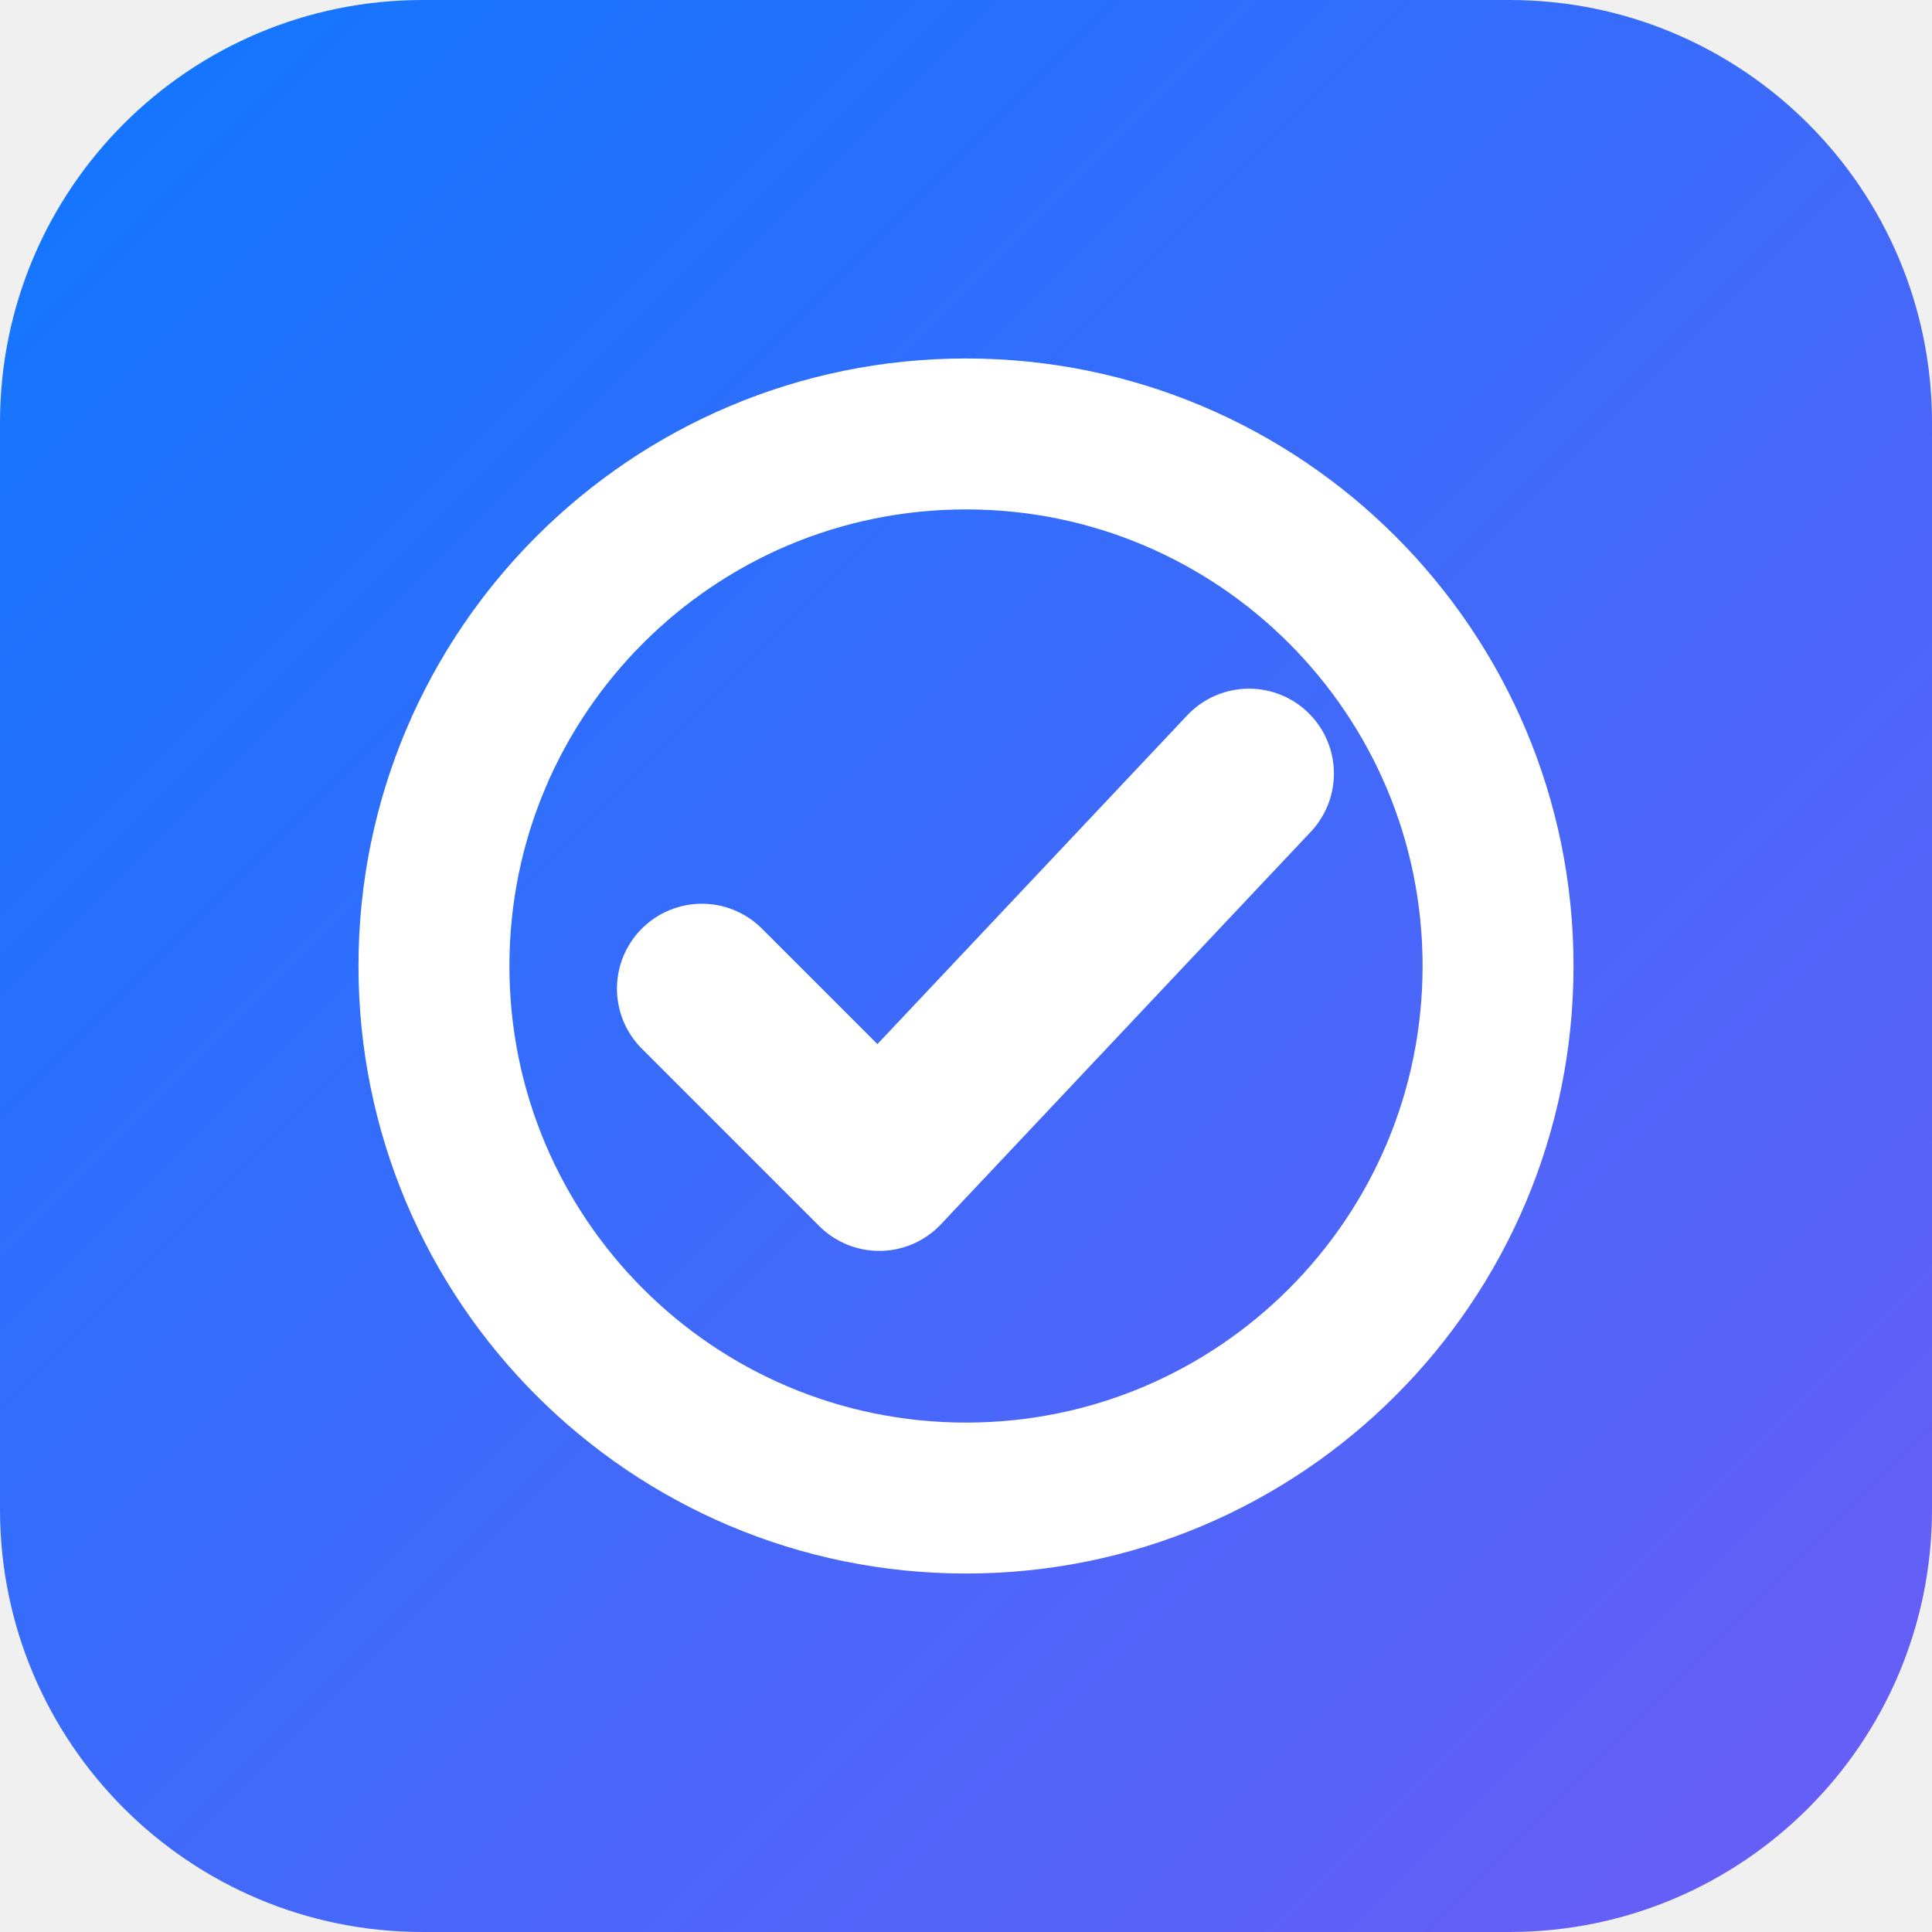
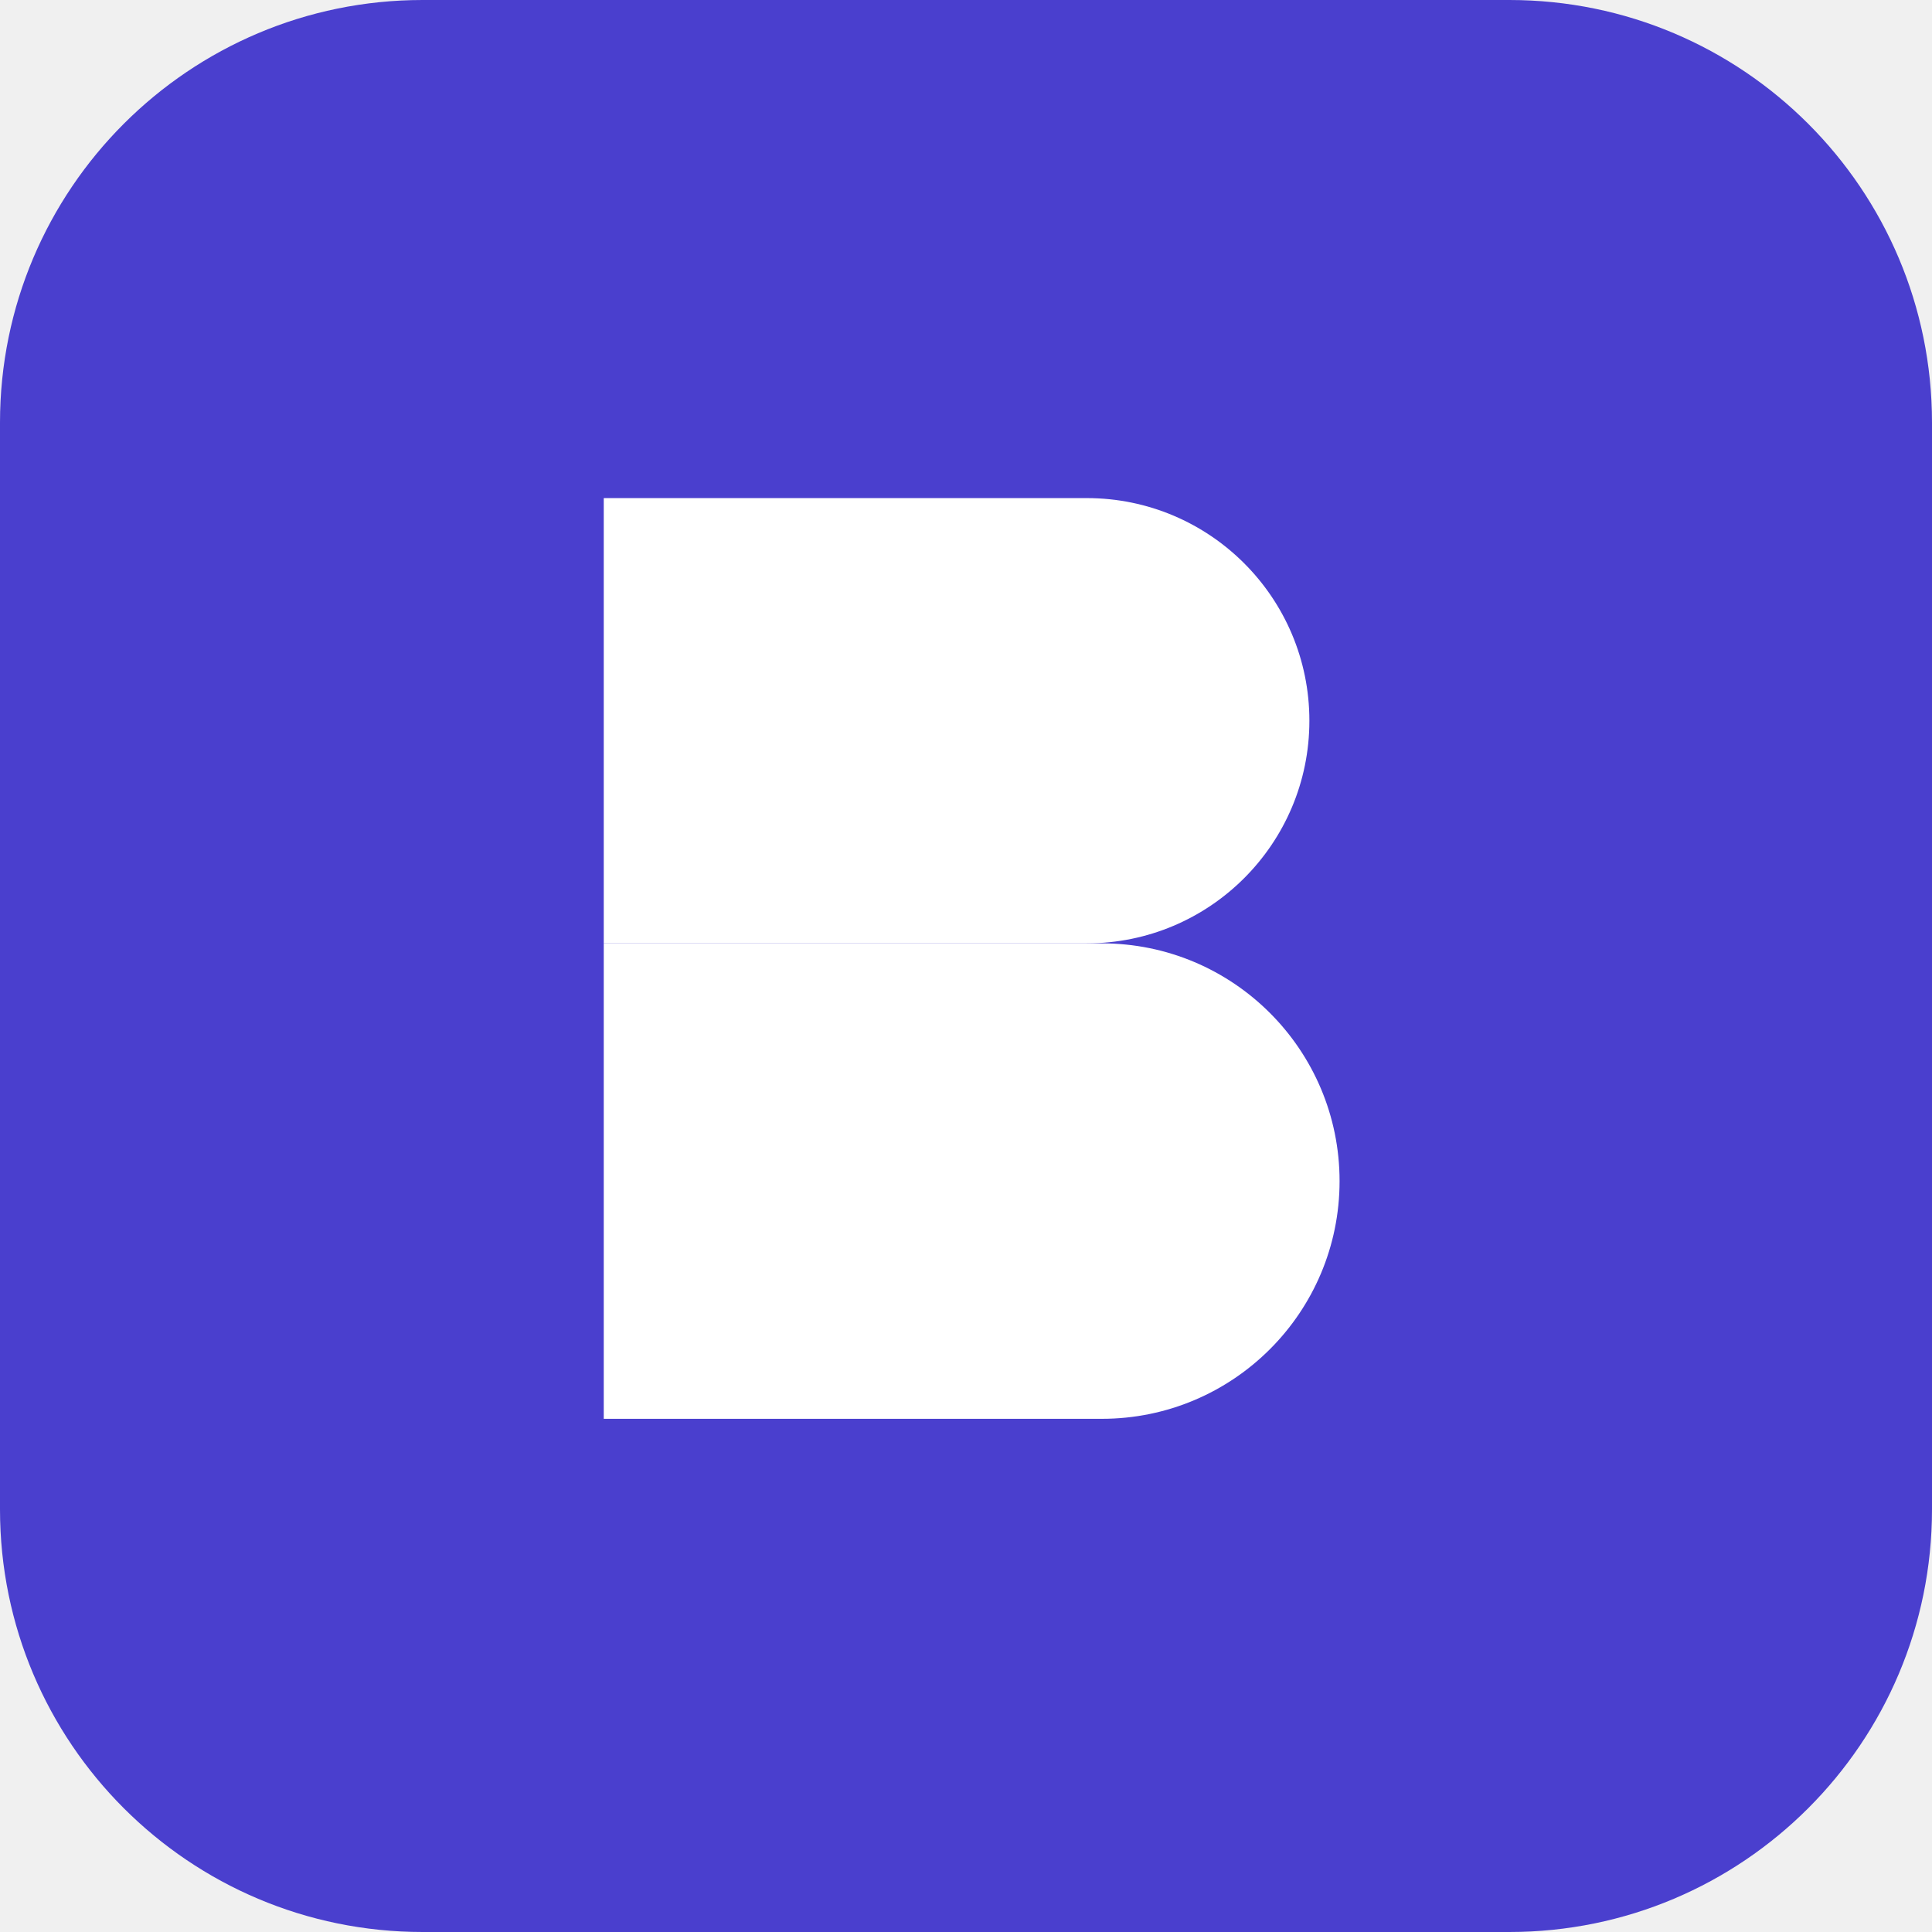
<svg xmlns="http://www.w3.org/2000/svg" viewBox="0 0 512 512" width="512" height="512">
-   <defs>
-     <linearGradient id="g" x1="0" y1="0" x2="1" y2="1">
-       <stop offset="0" stop-color="#0F77FF" />
-       <stop offset="1" stop-color="#6D5DF6" />
-     </linearGradient>
-   </defs>
-   <rect width="512" height="512" rx="112" fill="url(#g)" />
-   <g fill="none" stroke="#FFFFFF" stroke-linecap="round" stroke-linejoin="round">
-     <circle cx="256" cy="256" r="141" stroke-width="40" />
-     <path d="M186 262 L233 309 L331 205" stroke-width="45" />
-   </g>
+   <rect width="512" height="512" rx="112" fill="#4A3FCE" />
+   <path d="M160,132 H288 A59,59 0 0 1 288,250 H160 Z" fill="#fff" />
+   <path d="M160,250 H292 A63,63 0 0 1 292,376 H160 Z" fill="#fff" />
</svg>
